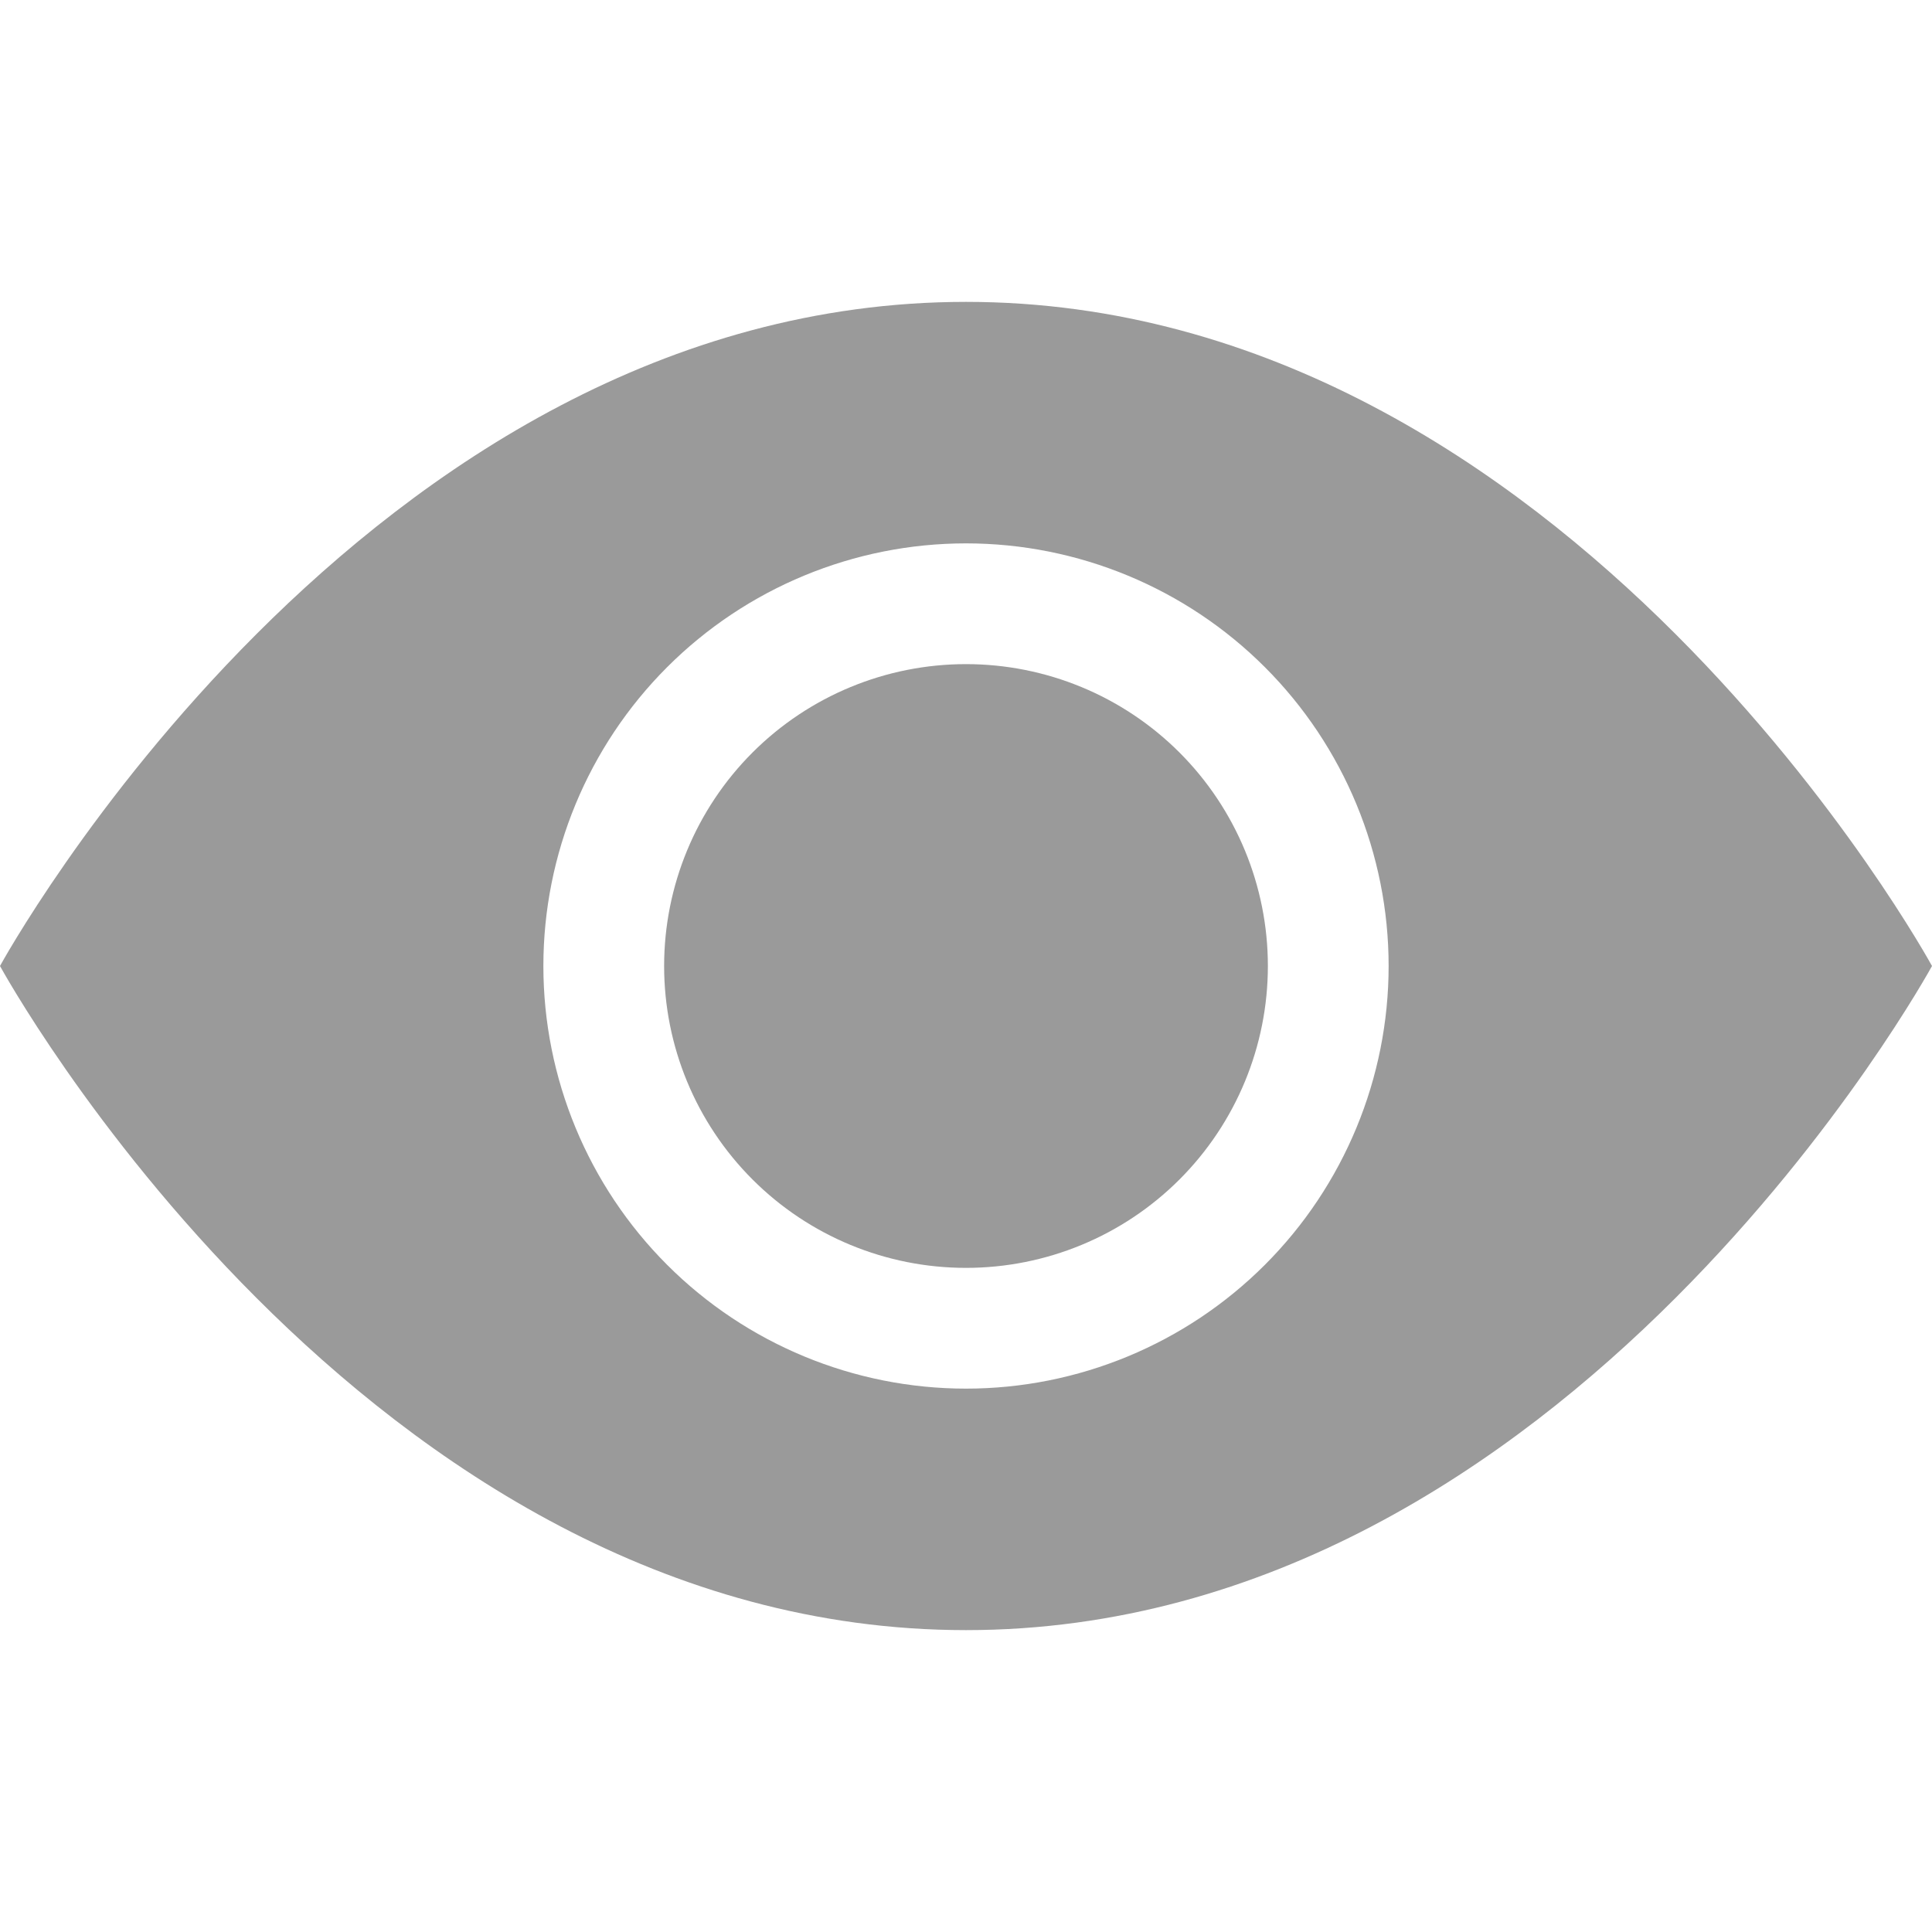
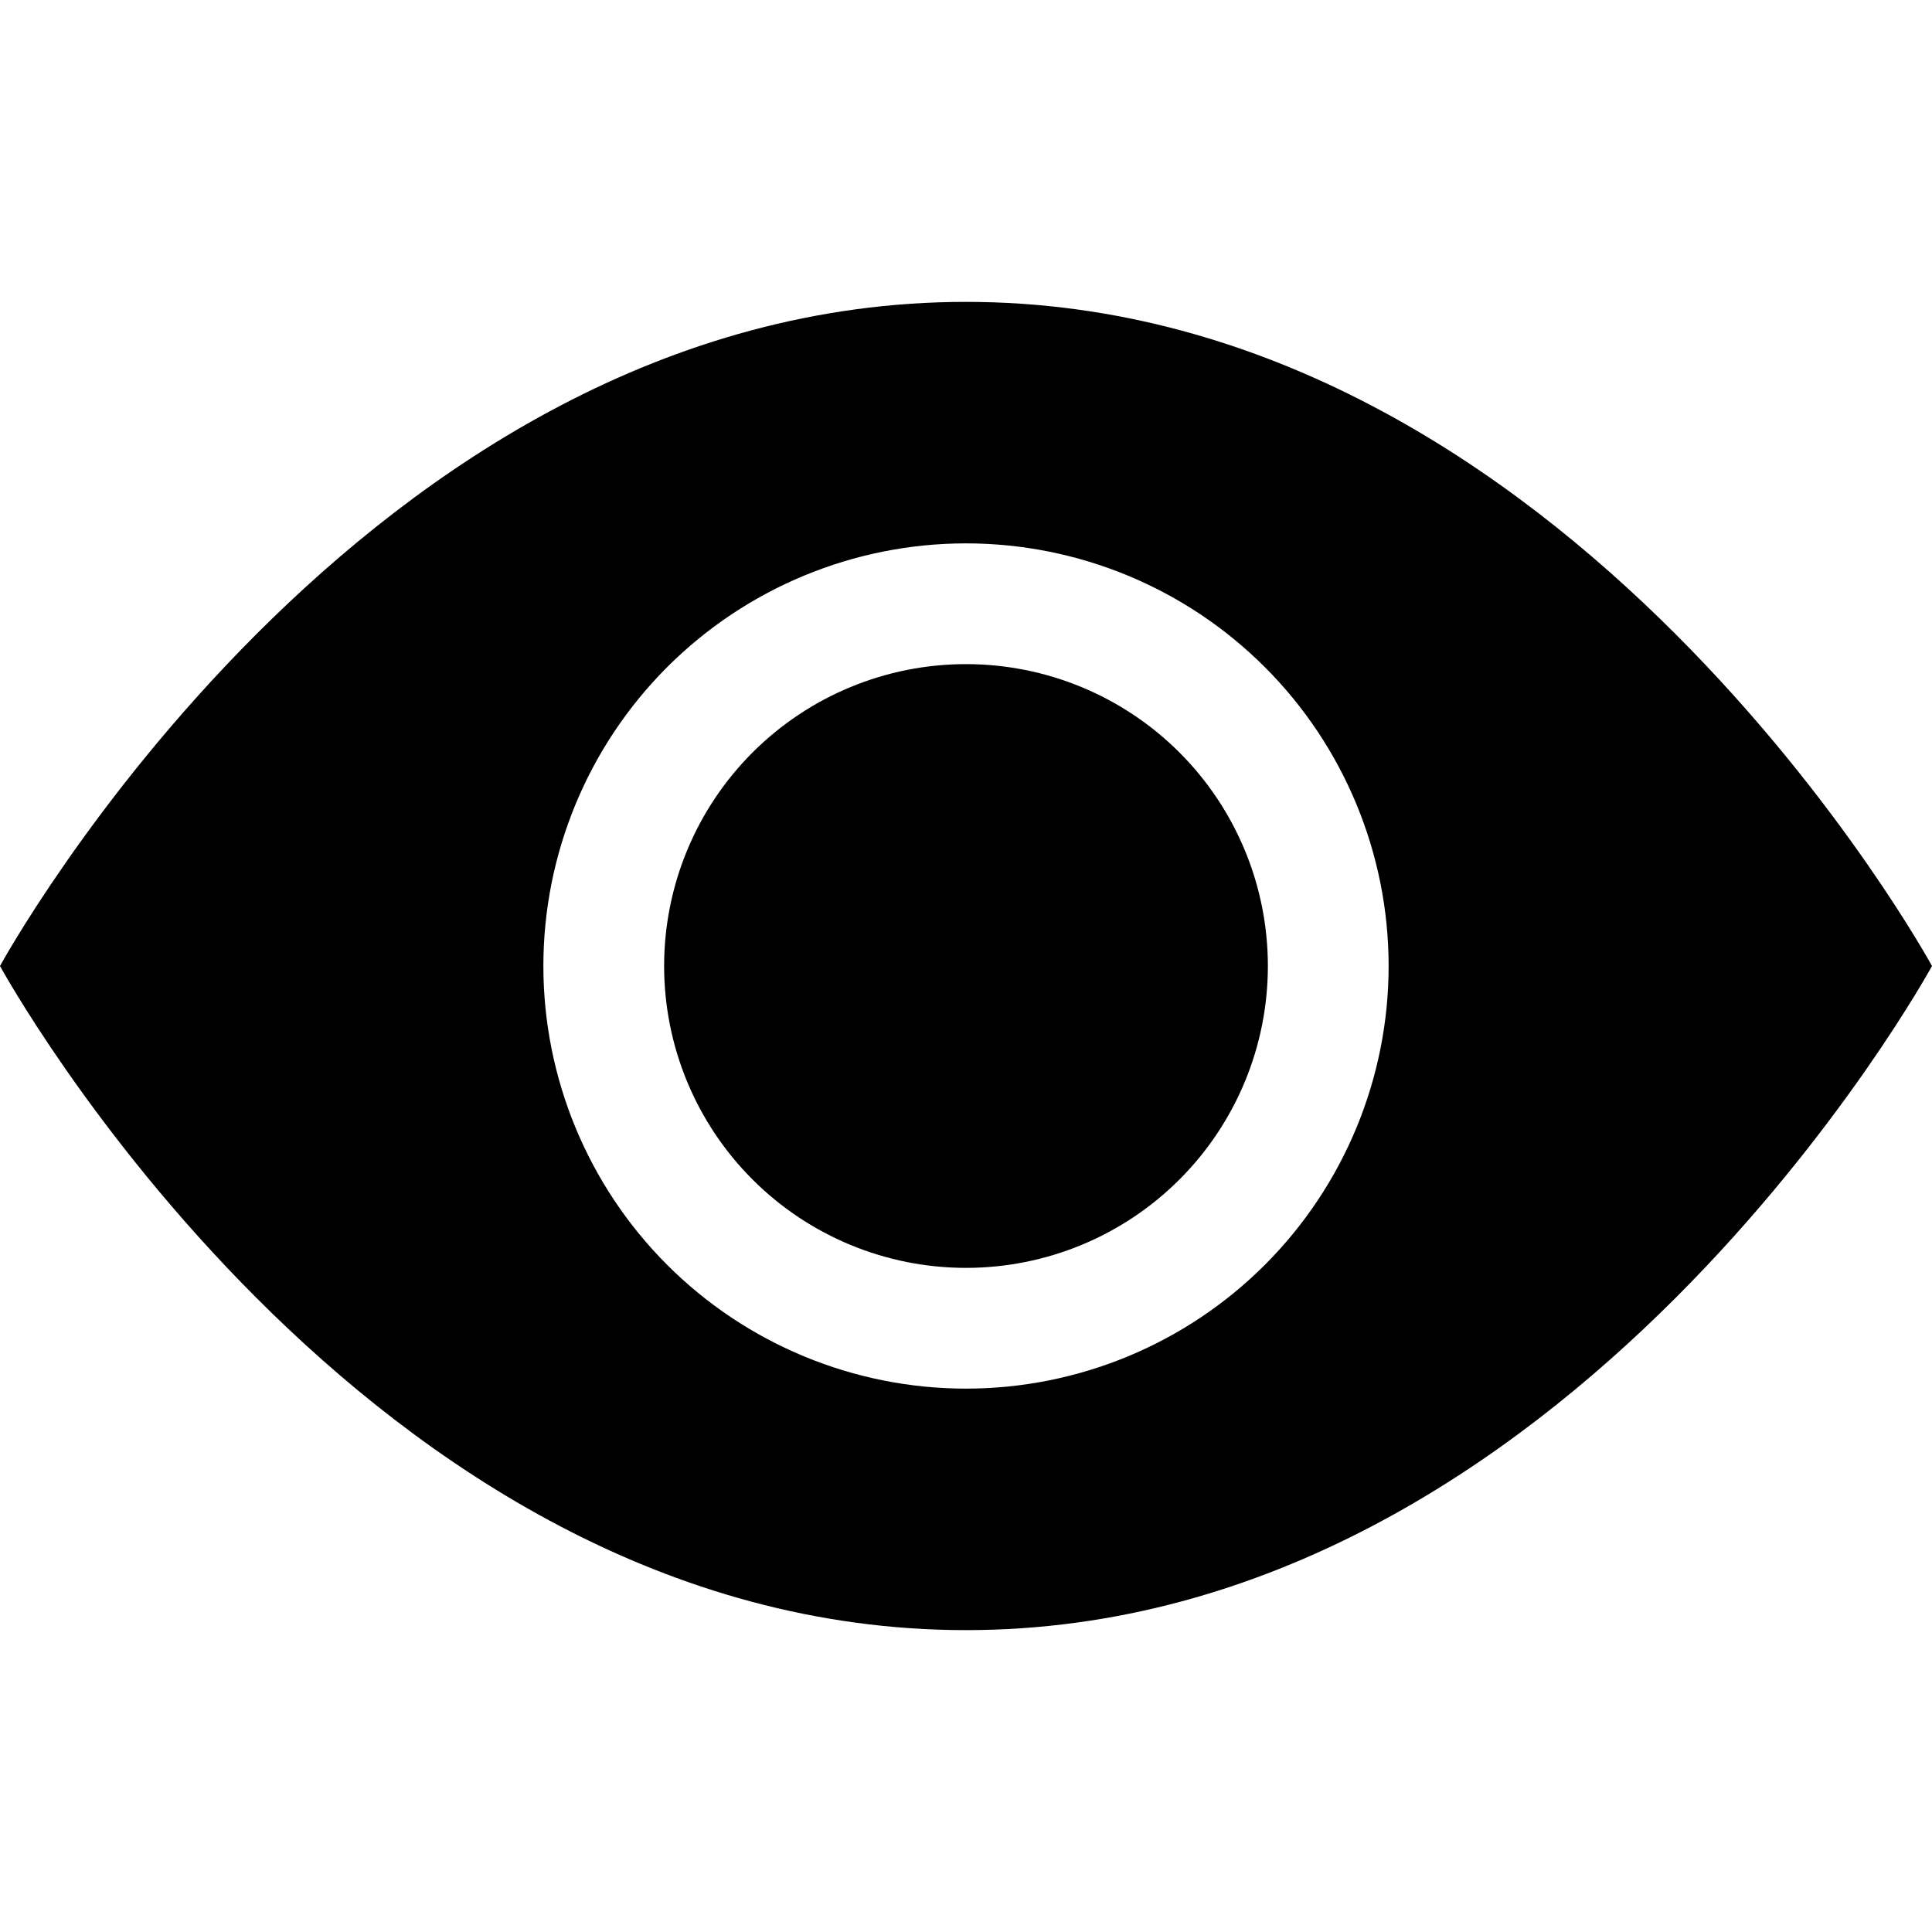
<svg xmlns="http://www.w3.org/2000/svg" width="16" height="16" viewBox="0 0 16 16" fill="none">
-   <path d="M10.5 8C10.5 8.663 10.237 9.299 9.768 9.768C9.299 10.237 8.663 10.5 8 10.5C7.337 10.5 6.701 10.237 6.232 9.768C5.763 9.299 5.5 8.663 5.5 8C5.5 7.337 5.763 6.701 6.232 6.232C6.701 5.763 7.337 5.5 8 5.5C8.663 5.5 9.299 5.763 9.768 6.232C10.237 6.701 10.5 7.337 10.5 8Z" fill="#9A9A9A" />
-   <path d="M0 8C0 8 3 2.5 8 2.5C13 2.5 16 8 16 8C16 8 13 13.5 8 13.5C3 13.5 0 8 0 8ZM8 11.5C8.928 11.5 9.819 11.131 10.475 10.475C11.131 9.819 11.5 8.928 11.5 8C11.5 7.072 11.131 6.181 10.475 5.525C9.819 4.869 8.928 4.5 8 4.5C7.072 4.5 6.181 4.869 5.525 5.525C4.869 6.181 4.5 7.072 4.5 8C4.5 8.928 4.869 9.819 5.525 10.475C6.181 11.131 7.072 11.5 8 11.5Z" fill="#9A9A9A" />
+   <path d="M10.5 8C10.5 8.663 10.237 9.299 9.768 9.768C9.299 10.237 8.663 10.5 8 10.5C7.337 10.5 6.701 10.237 6.232 9.768C5.763 9.299 5.5 8.663 5.5 8C5.5 7.337 5.763 6.701 6.232 6.232C6.701 5.763 7.337 5.5 8 5.5C8.663 5.5 9.299 5.763 9.768 6.232C10.237 6.701 10.5 7.337 10.5 8Z" fill="currentColor" />
+   <path d="M0 8C0 8 3 2.5 8 2.5C13 2.5 16 8 16 8C16 8 13 13.5 8 13.5C3 13.5 0 8 0 8ZM8 11.5C8.928 11.5 9.819 11.131 10.475 10.475C11.131 9.819 11.5 8.928 11.5 8C11.5 7.072 11.131 6.181 10.475 5.525C9.819 4.869 8.928 4.5 8 4.5C7.072 4.5 6.181 4.869 5.525 5.525C4.869 6.181 4.5 7.072 4.5 8C4.5 8.928 4.869 9.819 5.525 10.475C6.181 11.131 7.072 11.5 8 11.5Z" fill="currentColor" />
</svg>
